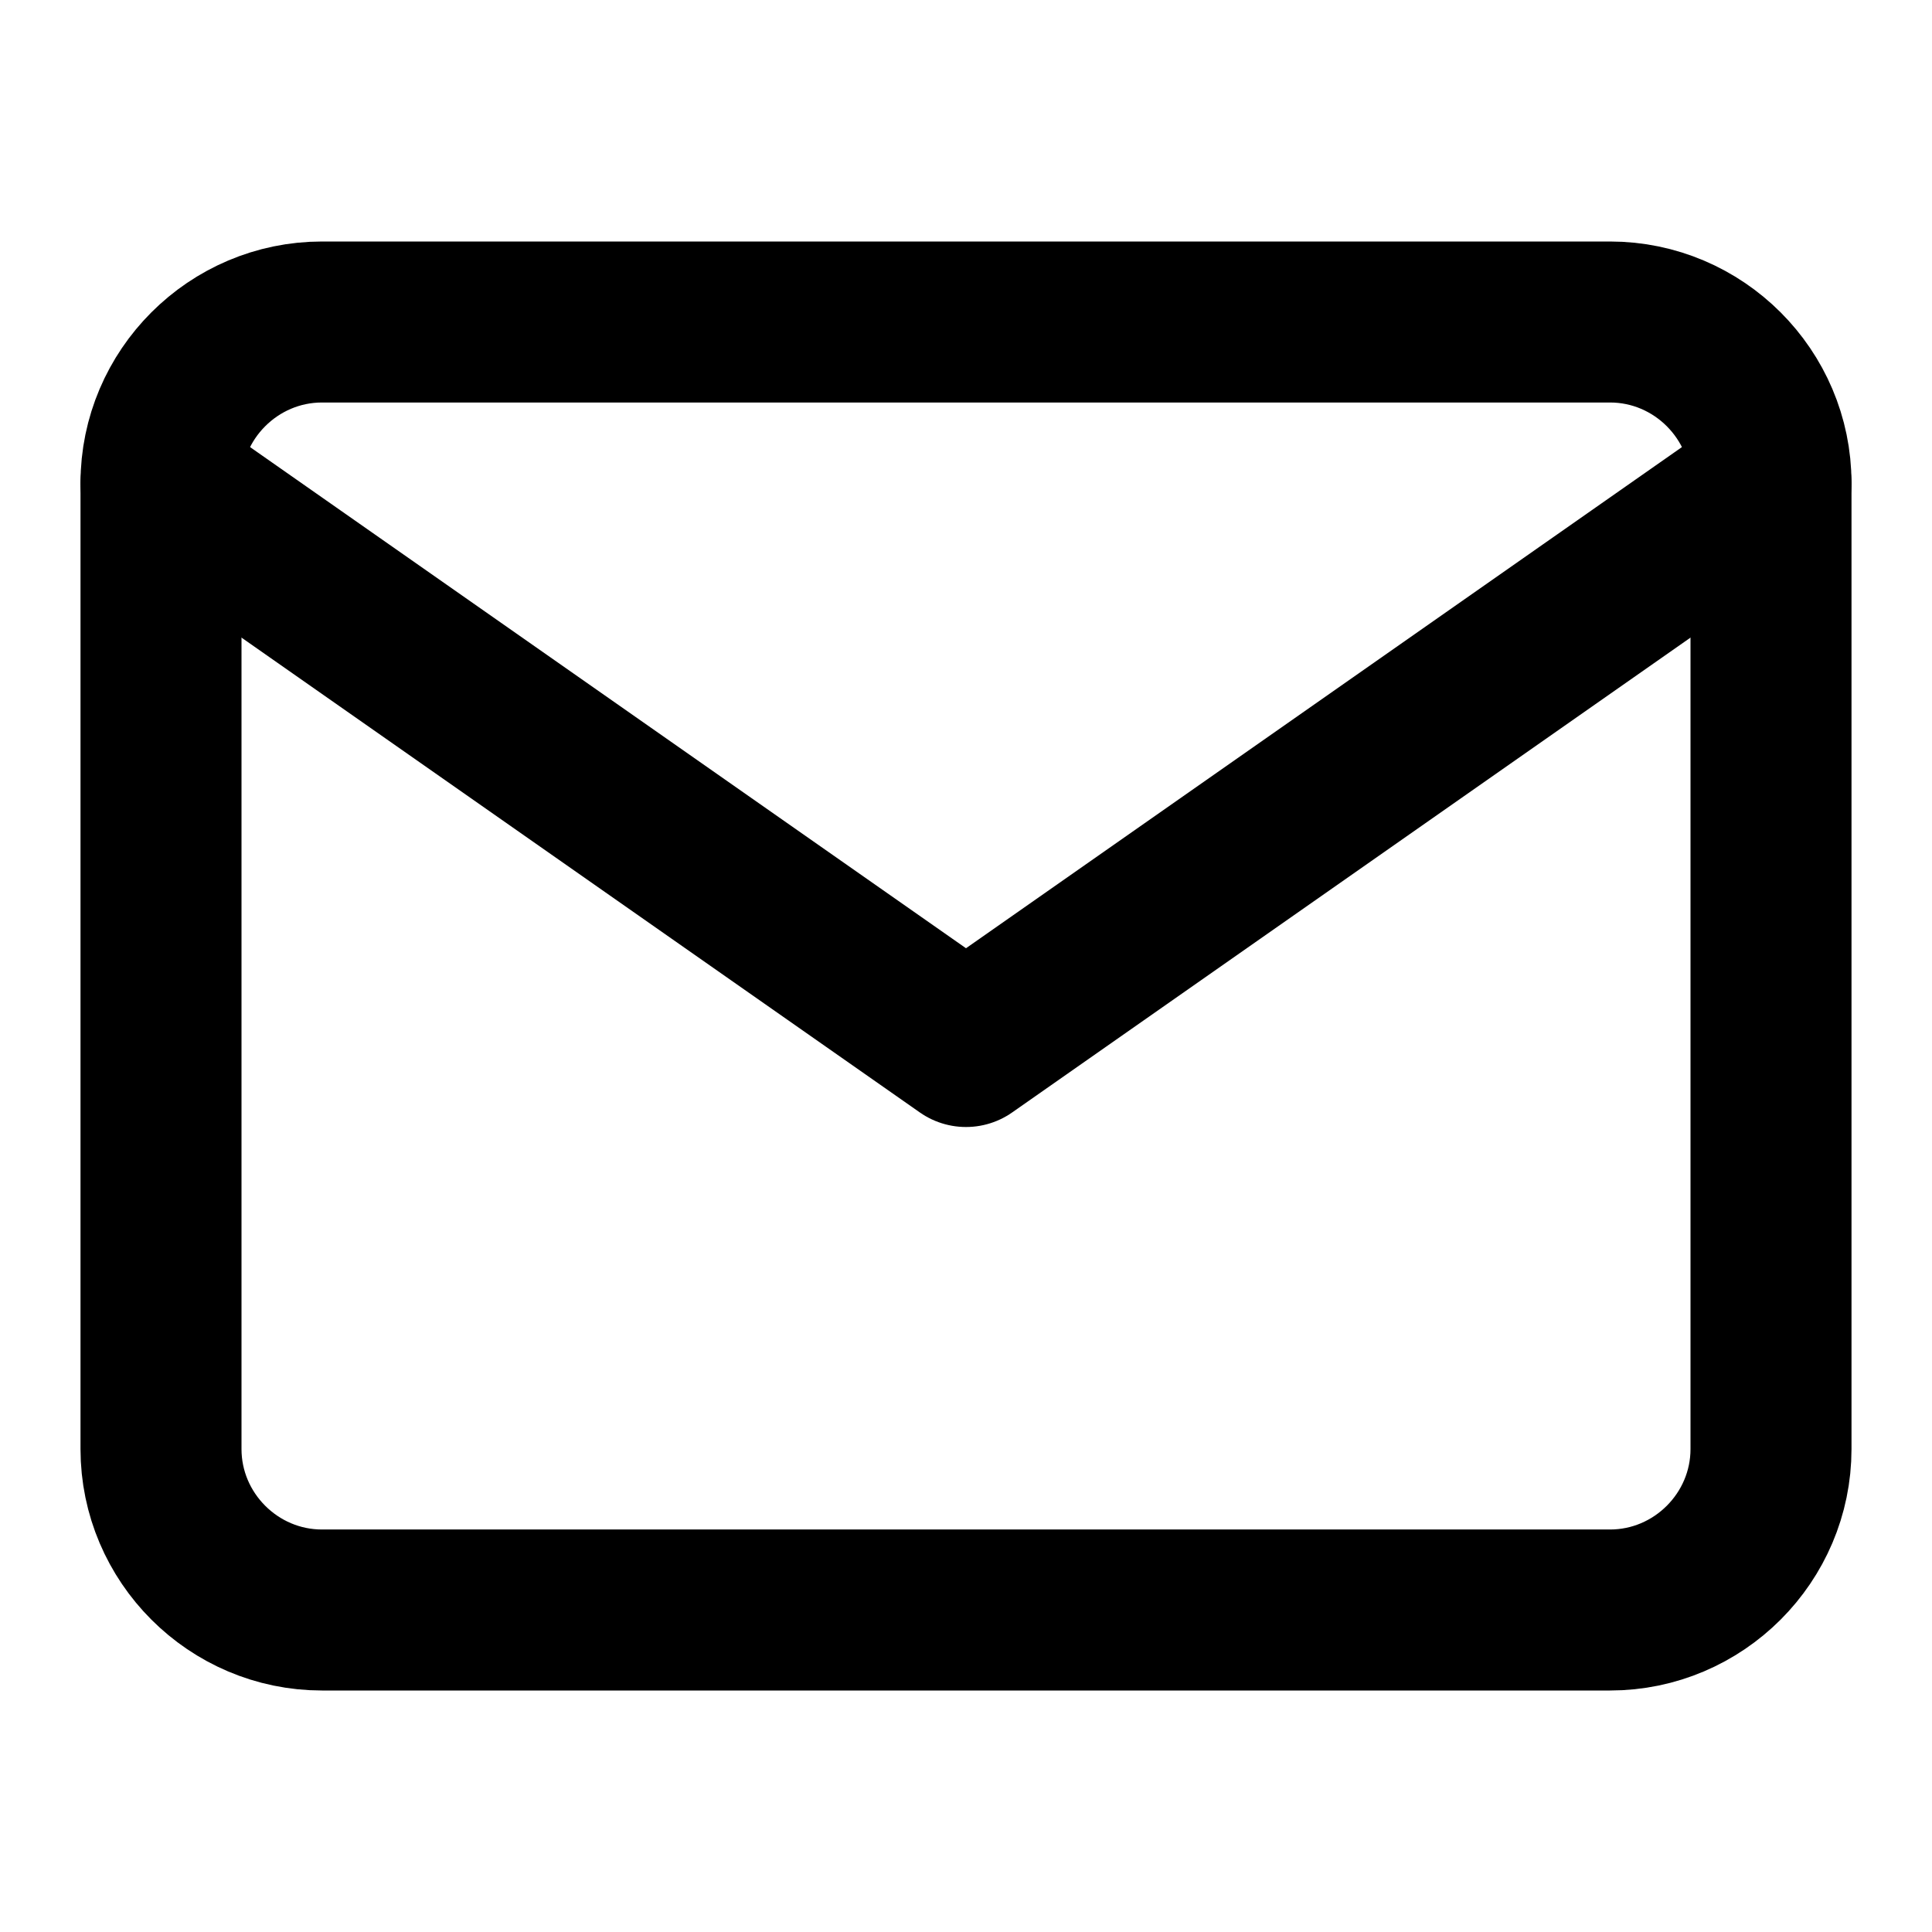
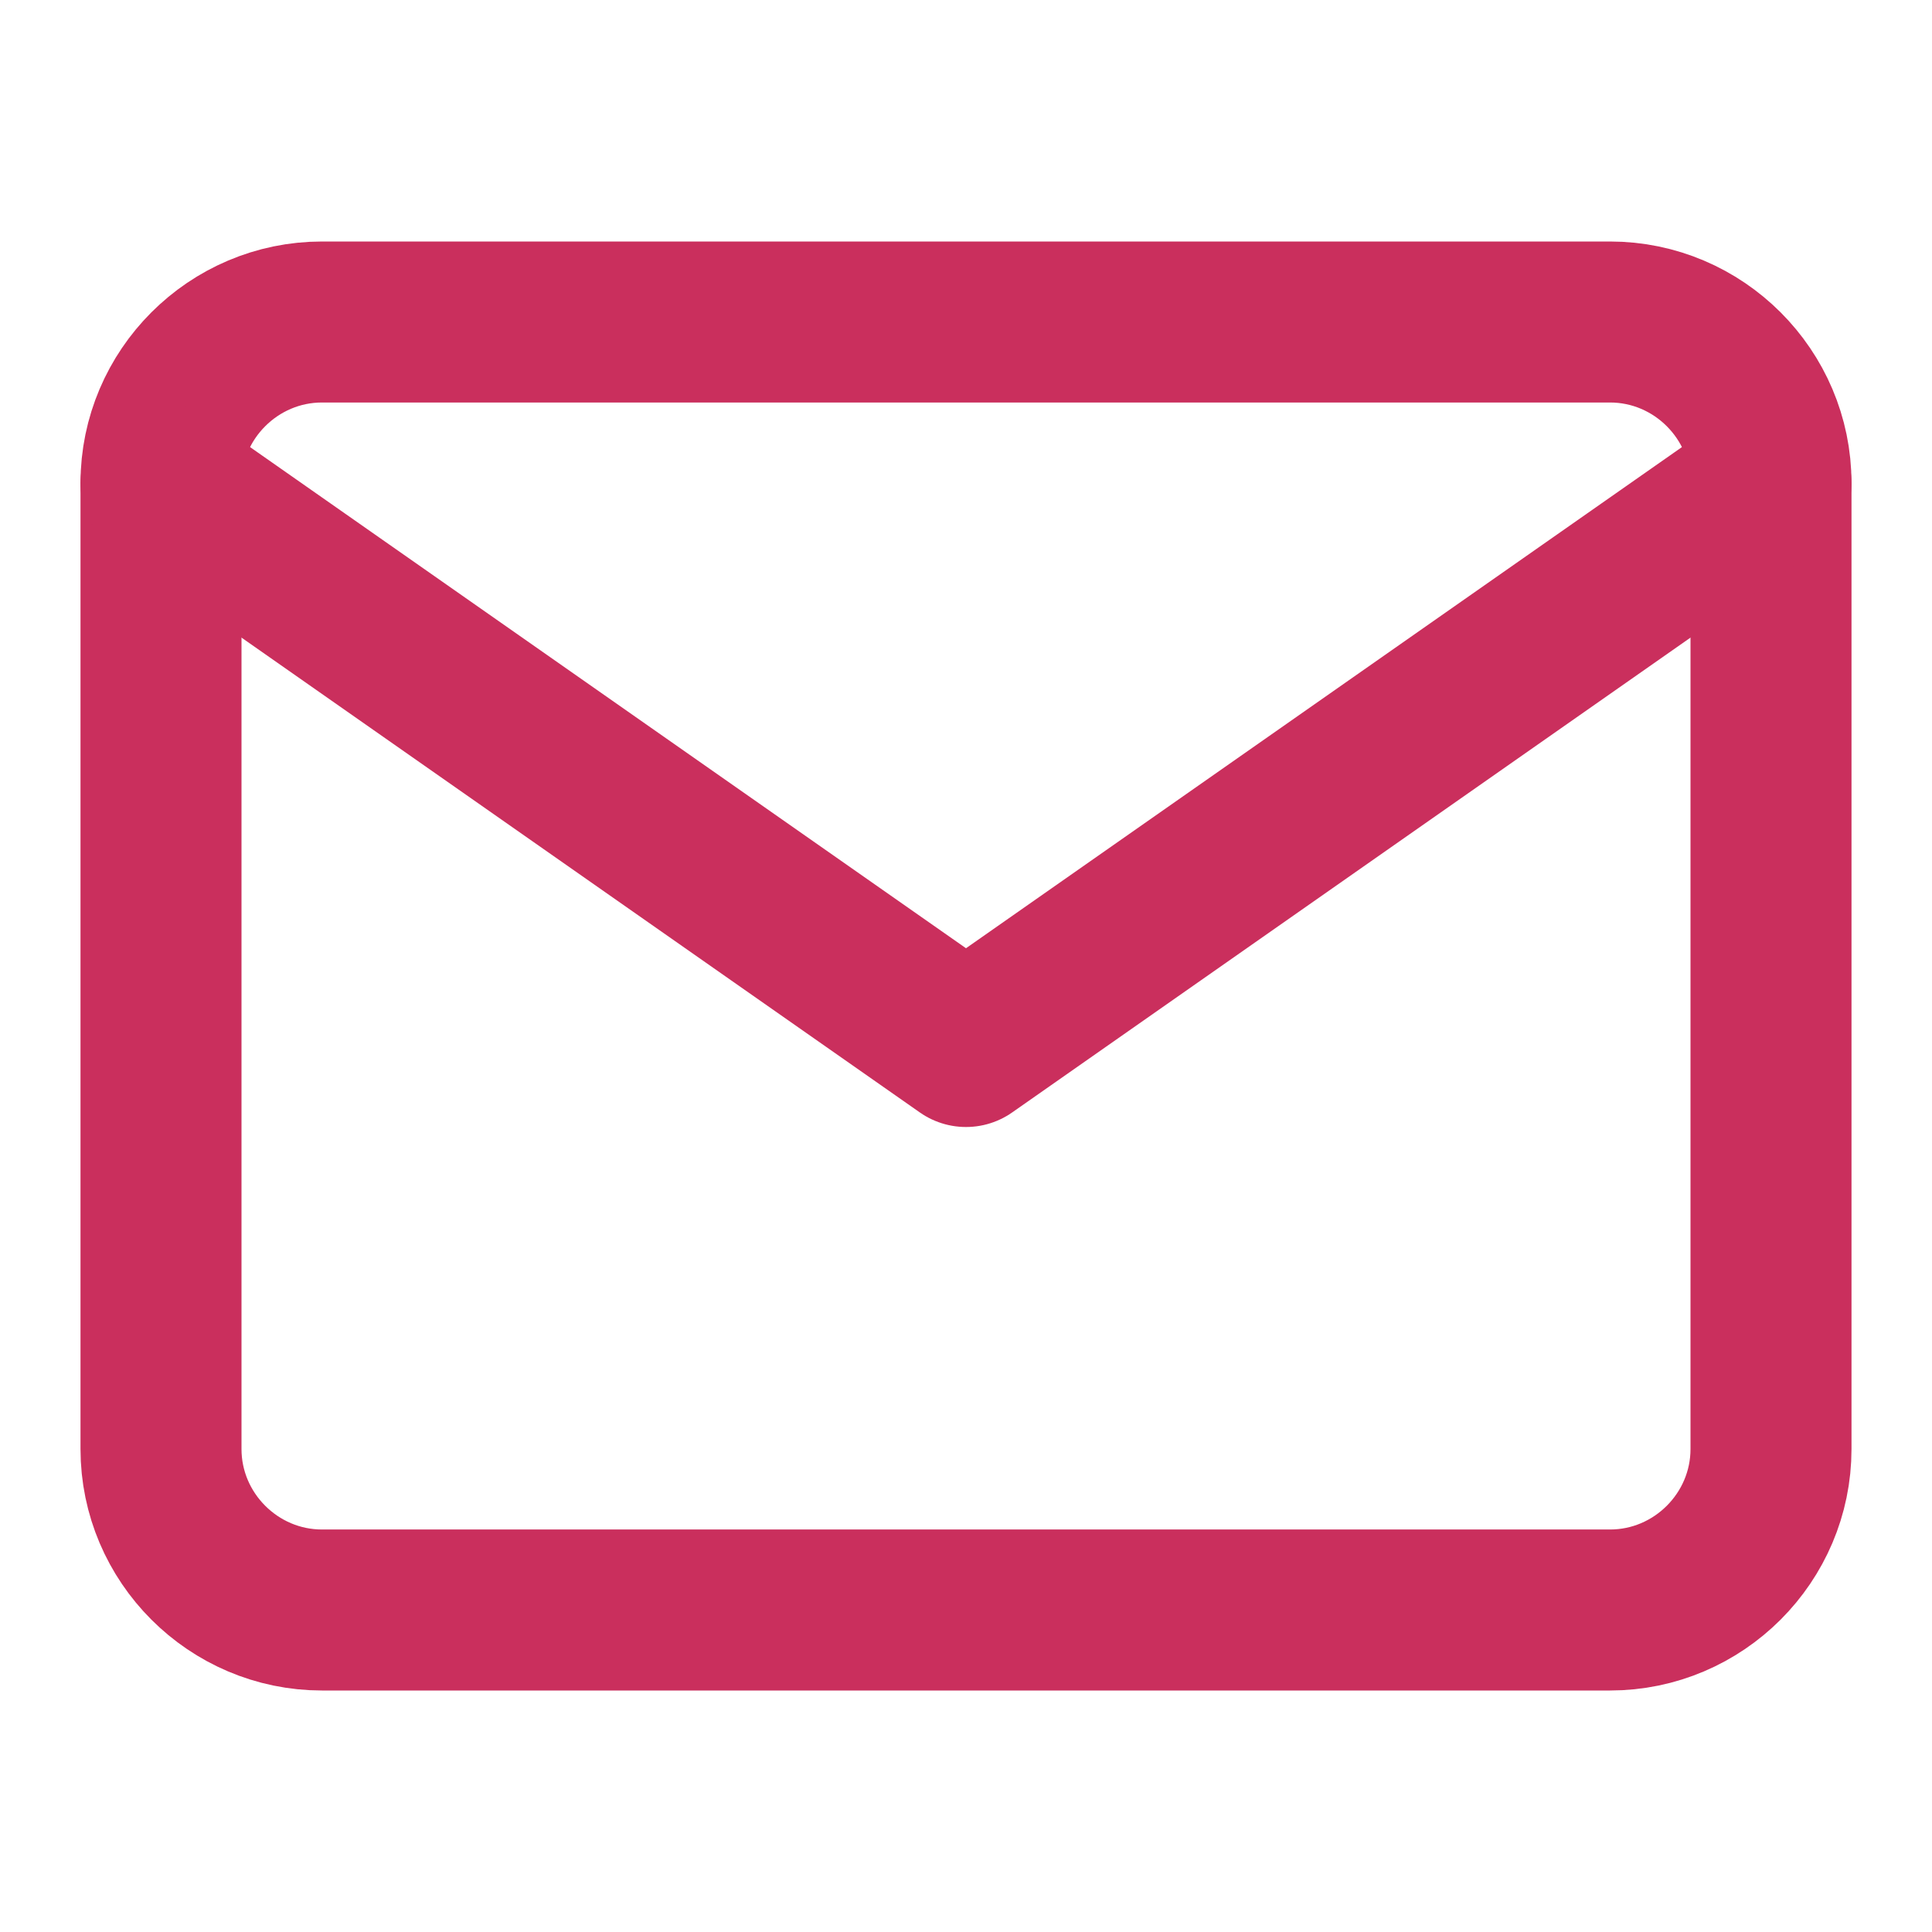
- <svg xmlns="http://www.w3.org/2000/svg" width="24" height="24" viewBox="0 0 24 24" fill="none" stroke="currentColor" stroke-width="2">
-   <path d="M4 4h16c1.1 0 2 .9 2 2v12c0 1.1-.9 2-2 2H4c-1.1 0-2-.9-2-2V6c0-1.1.9-2 2-2z" />
-   <path d="M22 6l-10 7L2 6" stroke-linecap="round" stroke-linejoin="round" />
+ <svg xmlns="http://www.w3.org/2000/svg" width="24" height="24" viewBox="0 0 24 24" fill="none" stroke="#CA2F5D" stroke-width="2">
+   <path d="M4 4h16c1.1 0 2 .9 2 2v12c0 1.1-.9 2-2 2H4c-1.1 0-2-.9-2-2V6c0-1.1.9-2 2-2z" stroke="#CA2F5D" />
+   <path d="M22 6l-10 7L2 6" stroke="#CA2F5D" stroke-linecap="round" stroke-linejoin="round" />
</svg>
